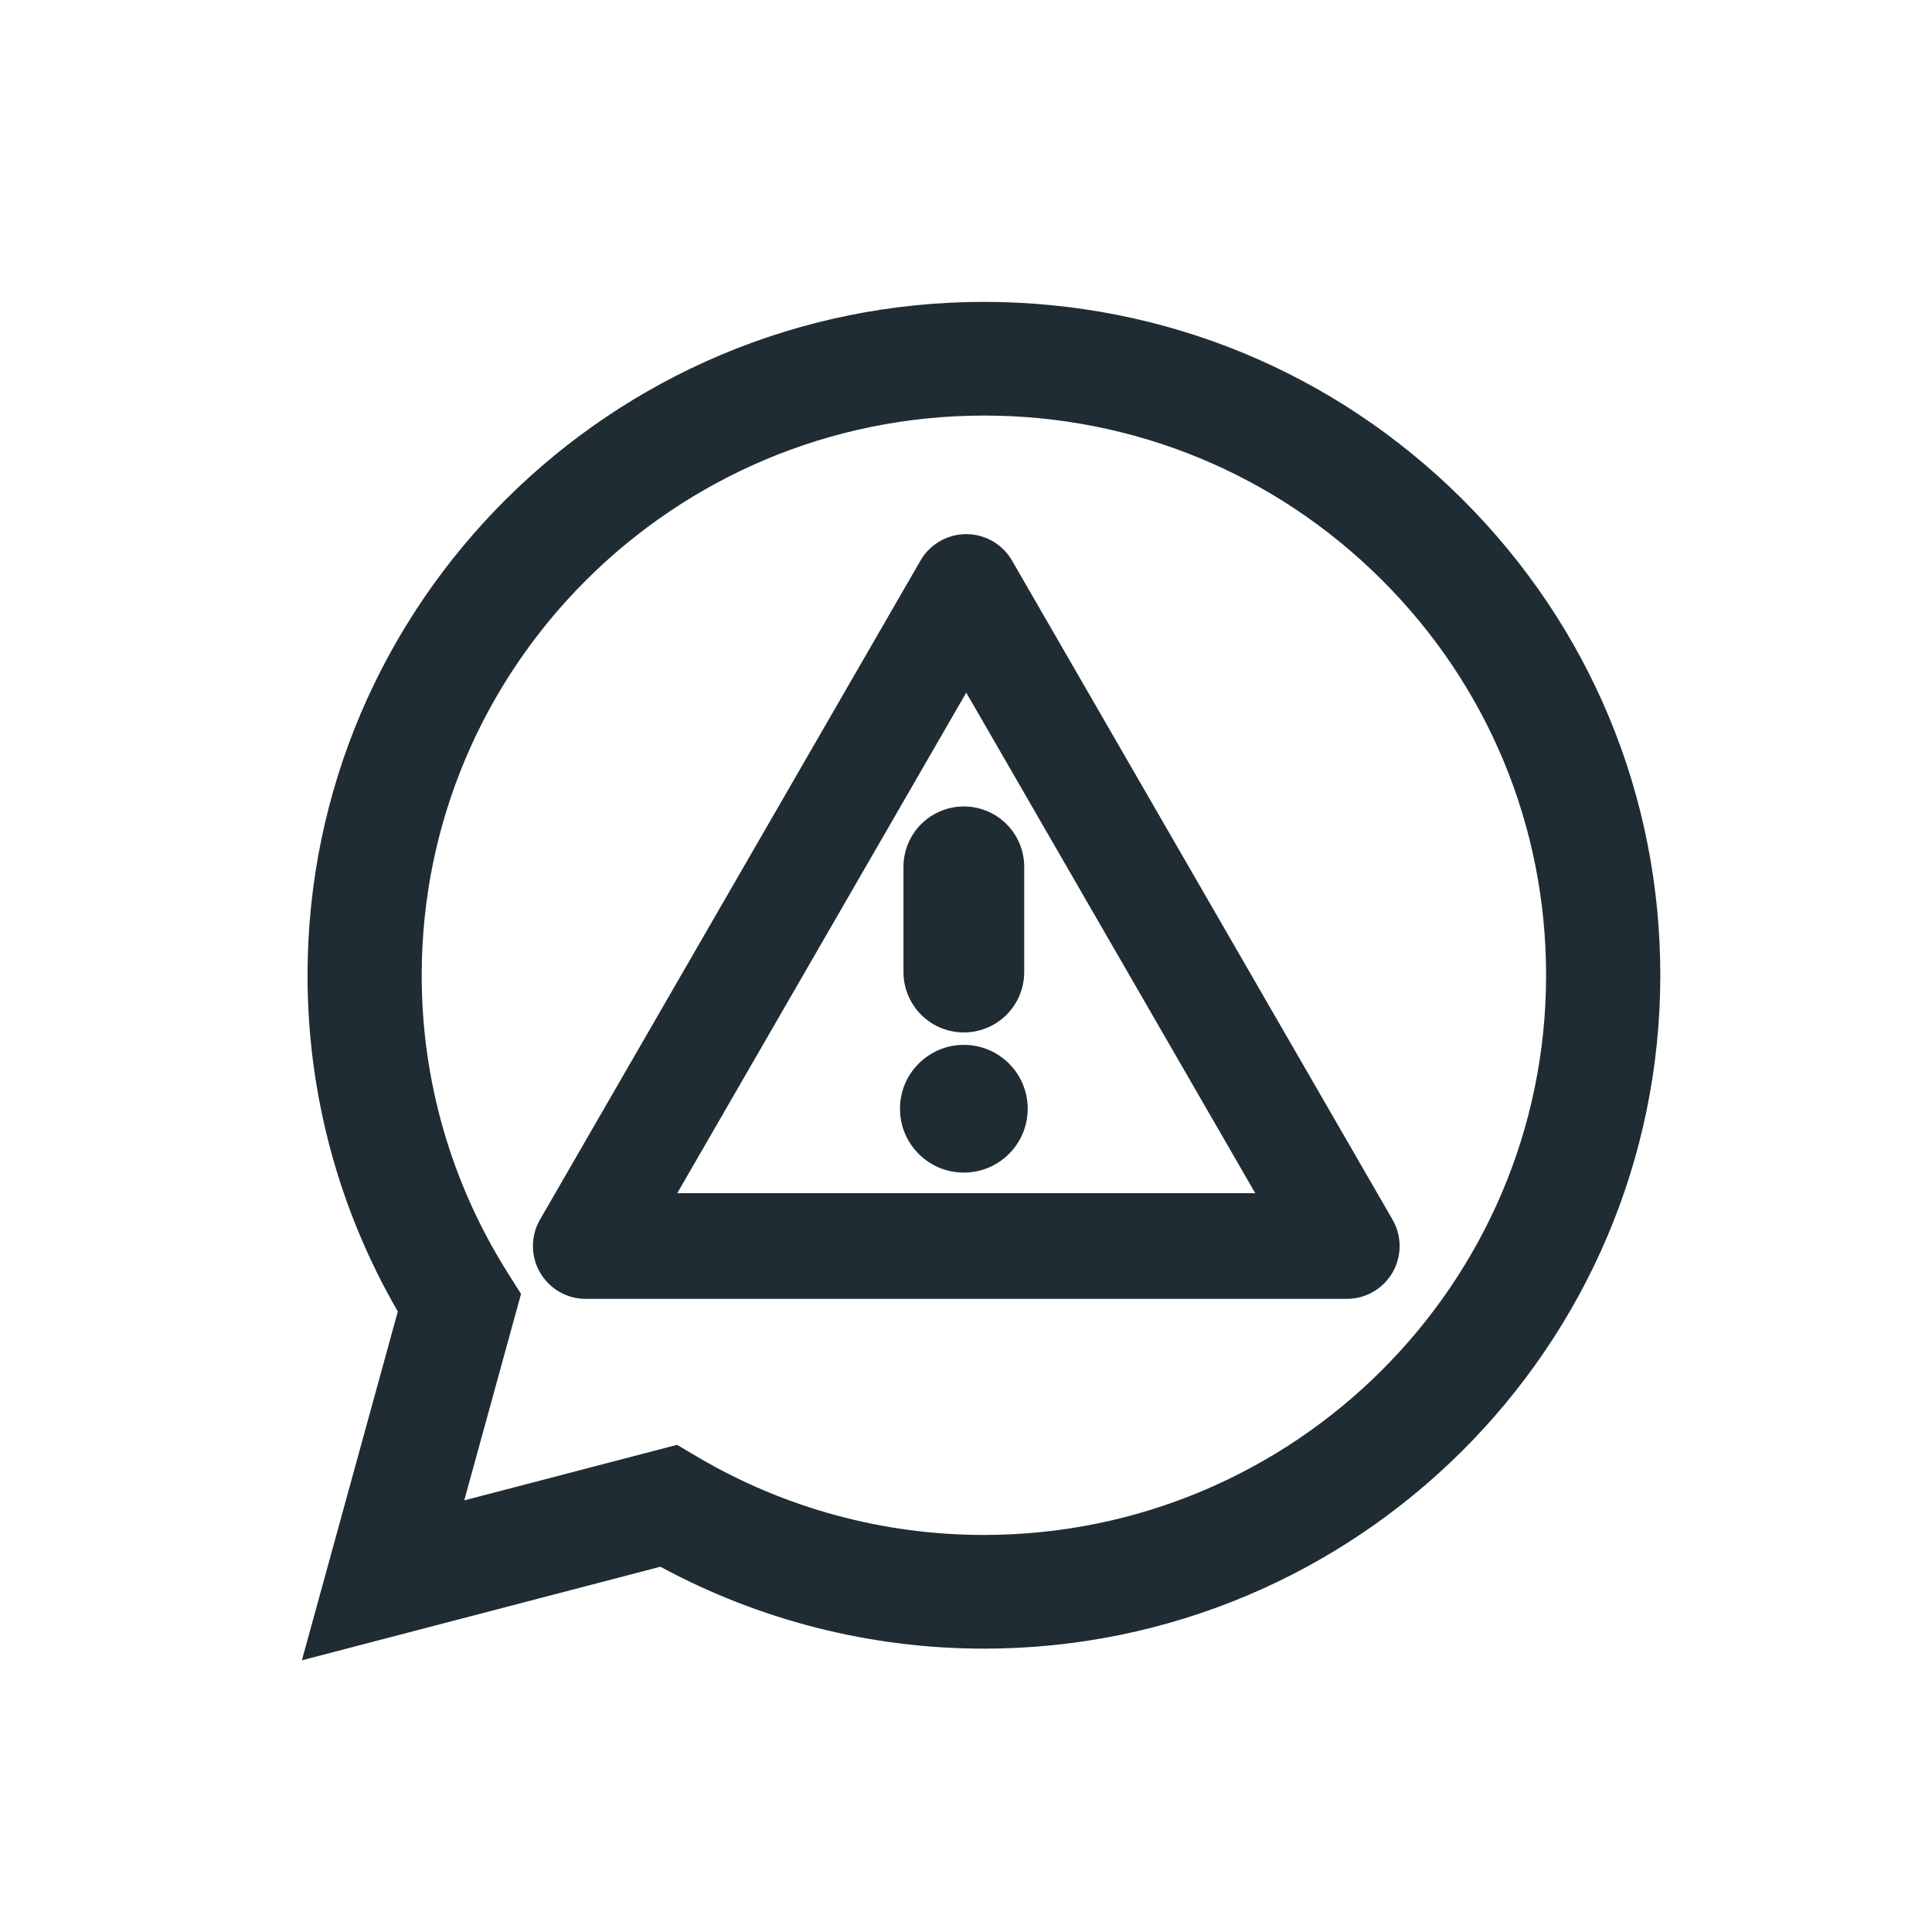
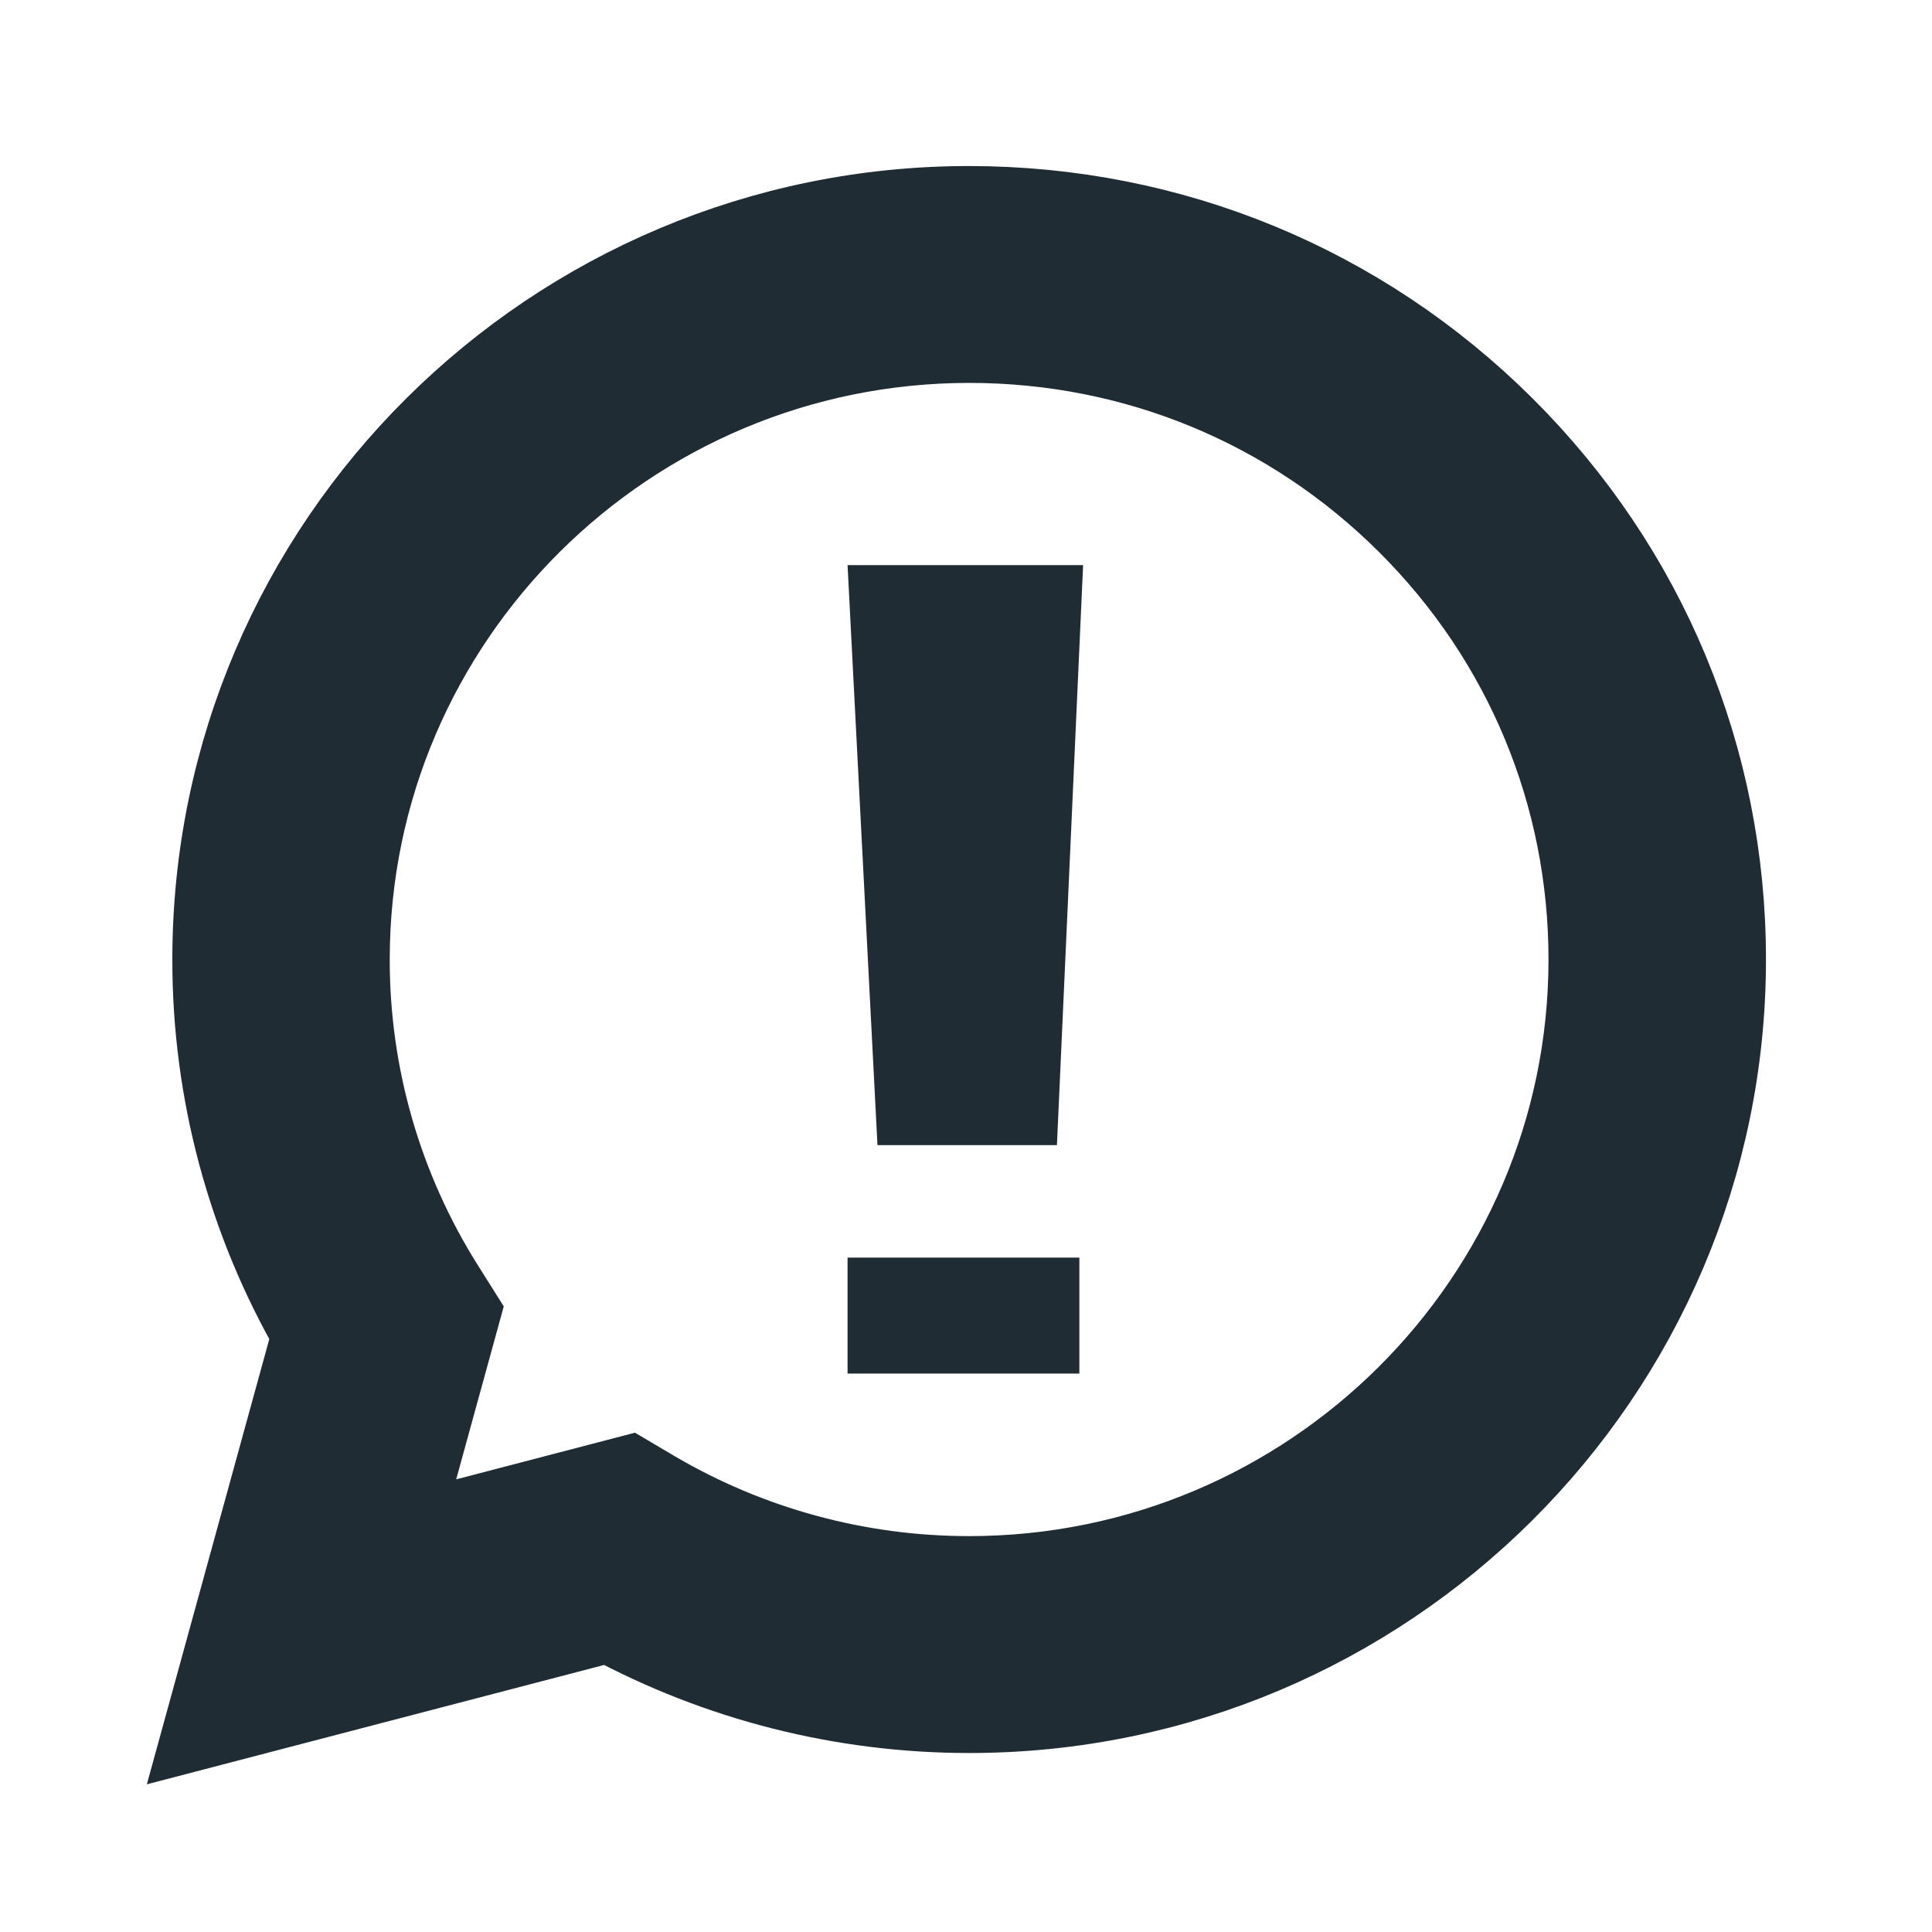
- <svg xmlns="http://www.w3.org/2000/svg" viewBox="0 0 128 128" version="1.1" id="svg1356">
-   <path d="M 96.889 33.08 C 88.427 24.65 77.176 20.006 65.188 20 C 40.49 20 20.384 40.005 20.376 64.595 C 20.365 72.42 22.427 80.11 26.356 86.889 L 20 110 L 43.754 103.8 C 50.326 107.359 57.688 109.225 65.17 109.227 L 65.189 109.227 C 89.887 109.227 109.99 89.218 110 64.629 C 110.006 52.715 105.347 41.51 96.889 33.08 M 65.189 101.694 L 65.174 101.694 C 58.503 101.695 51.955 99.911 46.215 96.528 L 44.855 95.724 L 30.758 99.404 L 34.519 85.727 L 33.634 84.321 C 29.902 78.413 27.927 71.574 27.939 64.595 C 27.946 44.159 44.656 27.532 65.2 27.532 C 75.15 27.534 84.5 31.396 91.533 38.403 C 98.566 45.41 102.436 54.721 102.433 64.626 C 102.426 85.066 85.717 101.694 65.189 101.694" class="fill-ffffff" id="path1354" style="stroke-width: 1.596; fill: rgb(32, 44, 51);" />
-   <path style="opacity: 1; stroke-linecap: round; stroke-linejoin: round; stroke-miterlimit: 4; stroke-dasharray: none; stroke-opacity: 1; fill: none; stroke: rgb(32, 44, 51); stroke-width: 7px;" id="path2460" d="M 89.228 82.554 L 64.017 82.554 L 38.807 82.554 L 51.412 60.721 L 64.017 38.888 L 76.622 60.721 L 89.228 82.554 Z" />
-   <path style="stroke-linecap: round; stroke-linejoin: round; stroke-miterlimit: 4; stroke-dasharray: none; stroke-opacity: 1; stroke: rgb(32, 44, 51); fill: rgb(32, 44, 51); stroke-width: 8px;" d="M 63.857 57.429 L 63.857 64.402" id="path2986" />
-   <circle style="opacity: 1; fill-opacity: 1; stroke: none; stroke-width: 12; stroke-linecap: round; stroke-linejoin: round; stroke-miterlimit: 4; stroke-dasharray: none; stroke-opacity: 1; fill: rgb(32, 44, 51);" id="path3601" cy="73.456" cx="63.857" r="4.231" />
+ <svg xmlns="http://www.w3.org/2000/svg" viewBox="0 0 192 192" version="1.1" id="svg1356">
+   <path d="M 149.148 42.8 C 135.045 28.75 116.293 21.01 96.313 21 C 55.15 21 21.64 54.342 21.627 95.325 C 21.608 108.367 25.045 121.183 31.593 132.482 L 21 171 L 60.59 160.667 C 71.543 166.598 83.813 169.708 96.283 169.712 L 96.315 169.712 C 137.478 169.712 170.983 136.363 171 95.382 C 171.01 75.525 163.245 56.85 149.148 42.8 M 96.315 157.157 L 96.29 157.157 C 85.172 157.158 74.258 154.185 64.692 148.547 L 62.425 147.207 L 38.93 153.34 L 45.198 130.545 L 43.723 128.202 C 37.503 118.355 34.212 106.957 34.232 95.325 C 34.243 61.265 62.093 33.553 96.333 33.553 C 112.917 33.557 128.5 39.993 140.222 51.672 C 151.943 63.35 158.393 78.868 158.388 95.377 C 158.377 129.443 130.528 157.157 96.315 157.157" class="fill-ffffff" id="path1354" style="stroke-width: 9px; fill: rgb(32, 44, 51); stroke: rgb(32, 44, 51);" />
+   <text style="fill: rgb(32, 44, 51); font-family: Arial, sans-serif; font-size: 10.3px; white-space: pre;" transform="matrix(23.77905, 0, 0, 11.35149, -2458.178, -690.3785)" x="105.982" y="72.842">!</text>
</svg>
